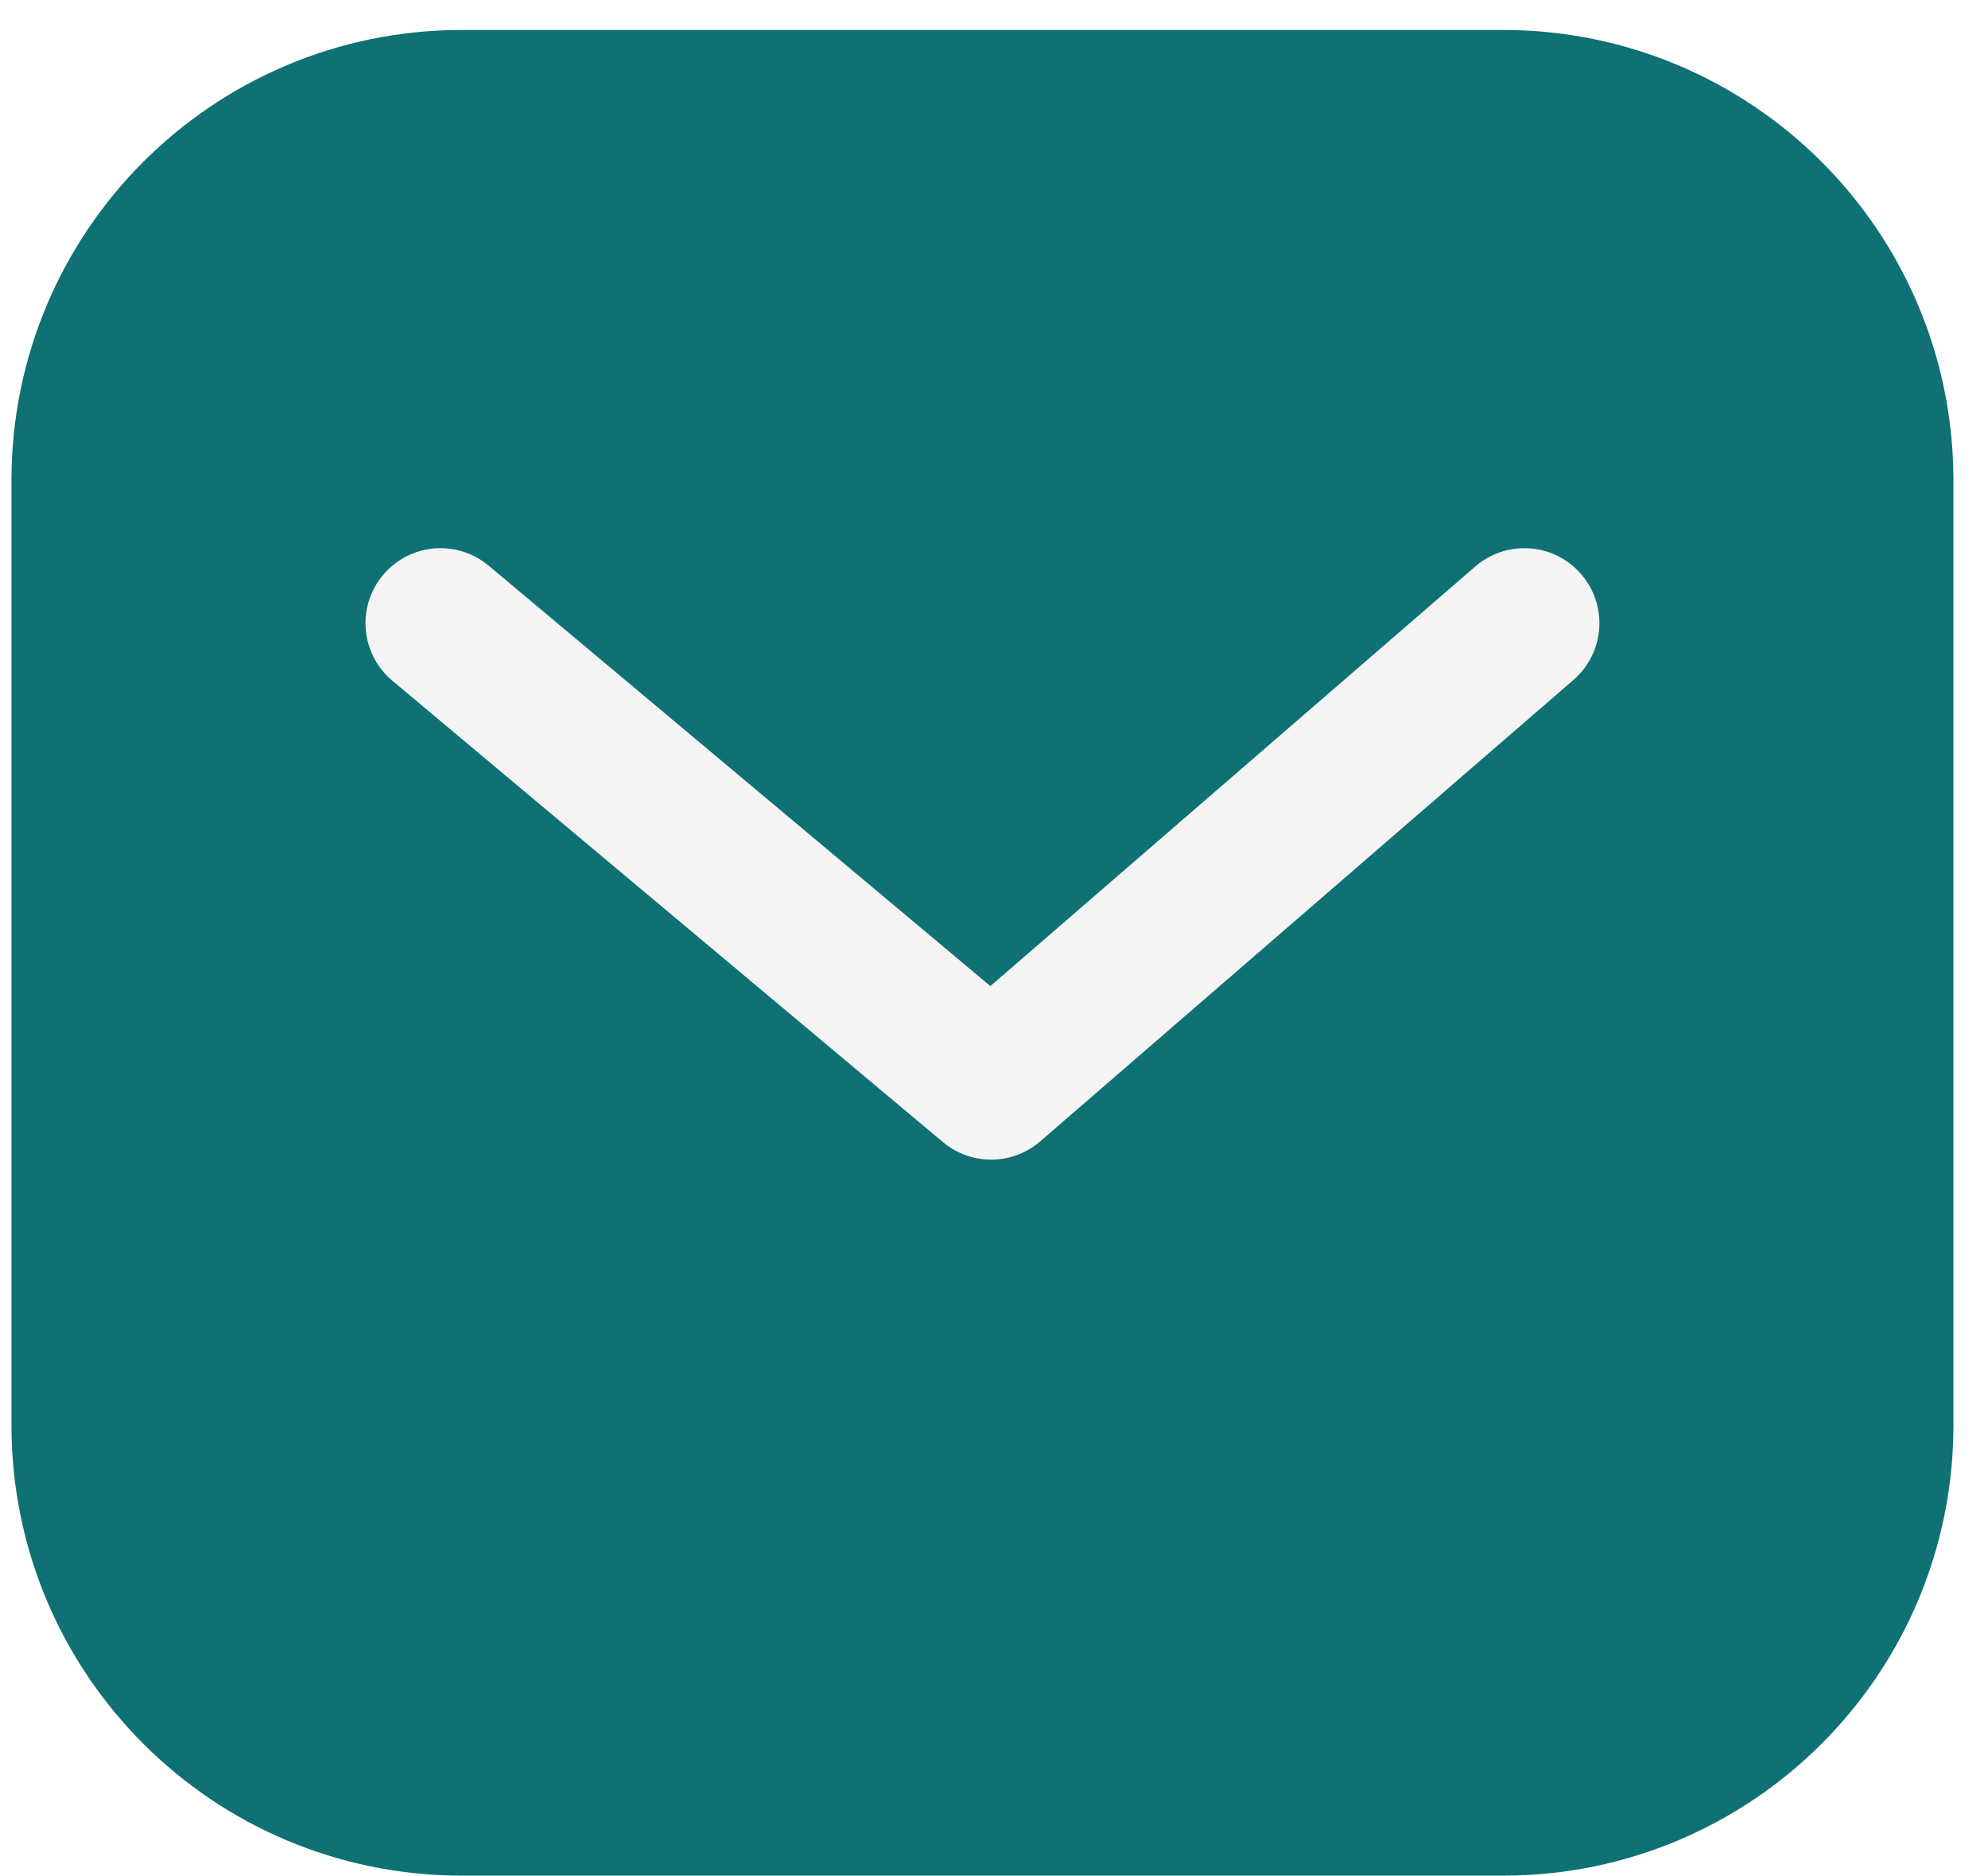
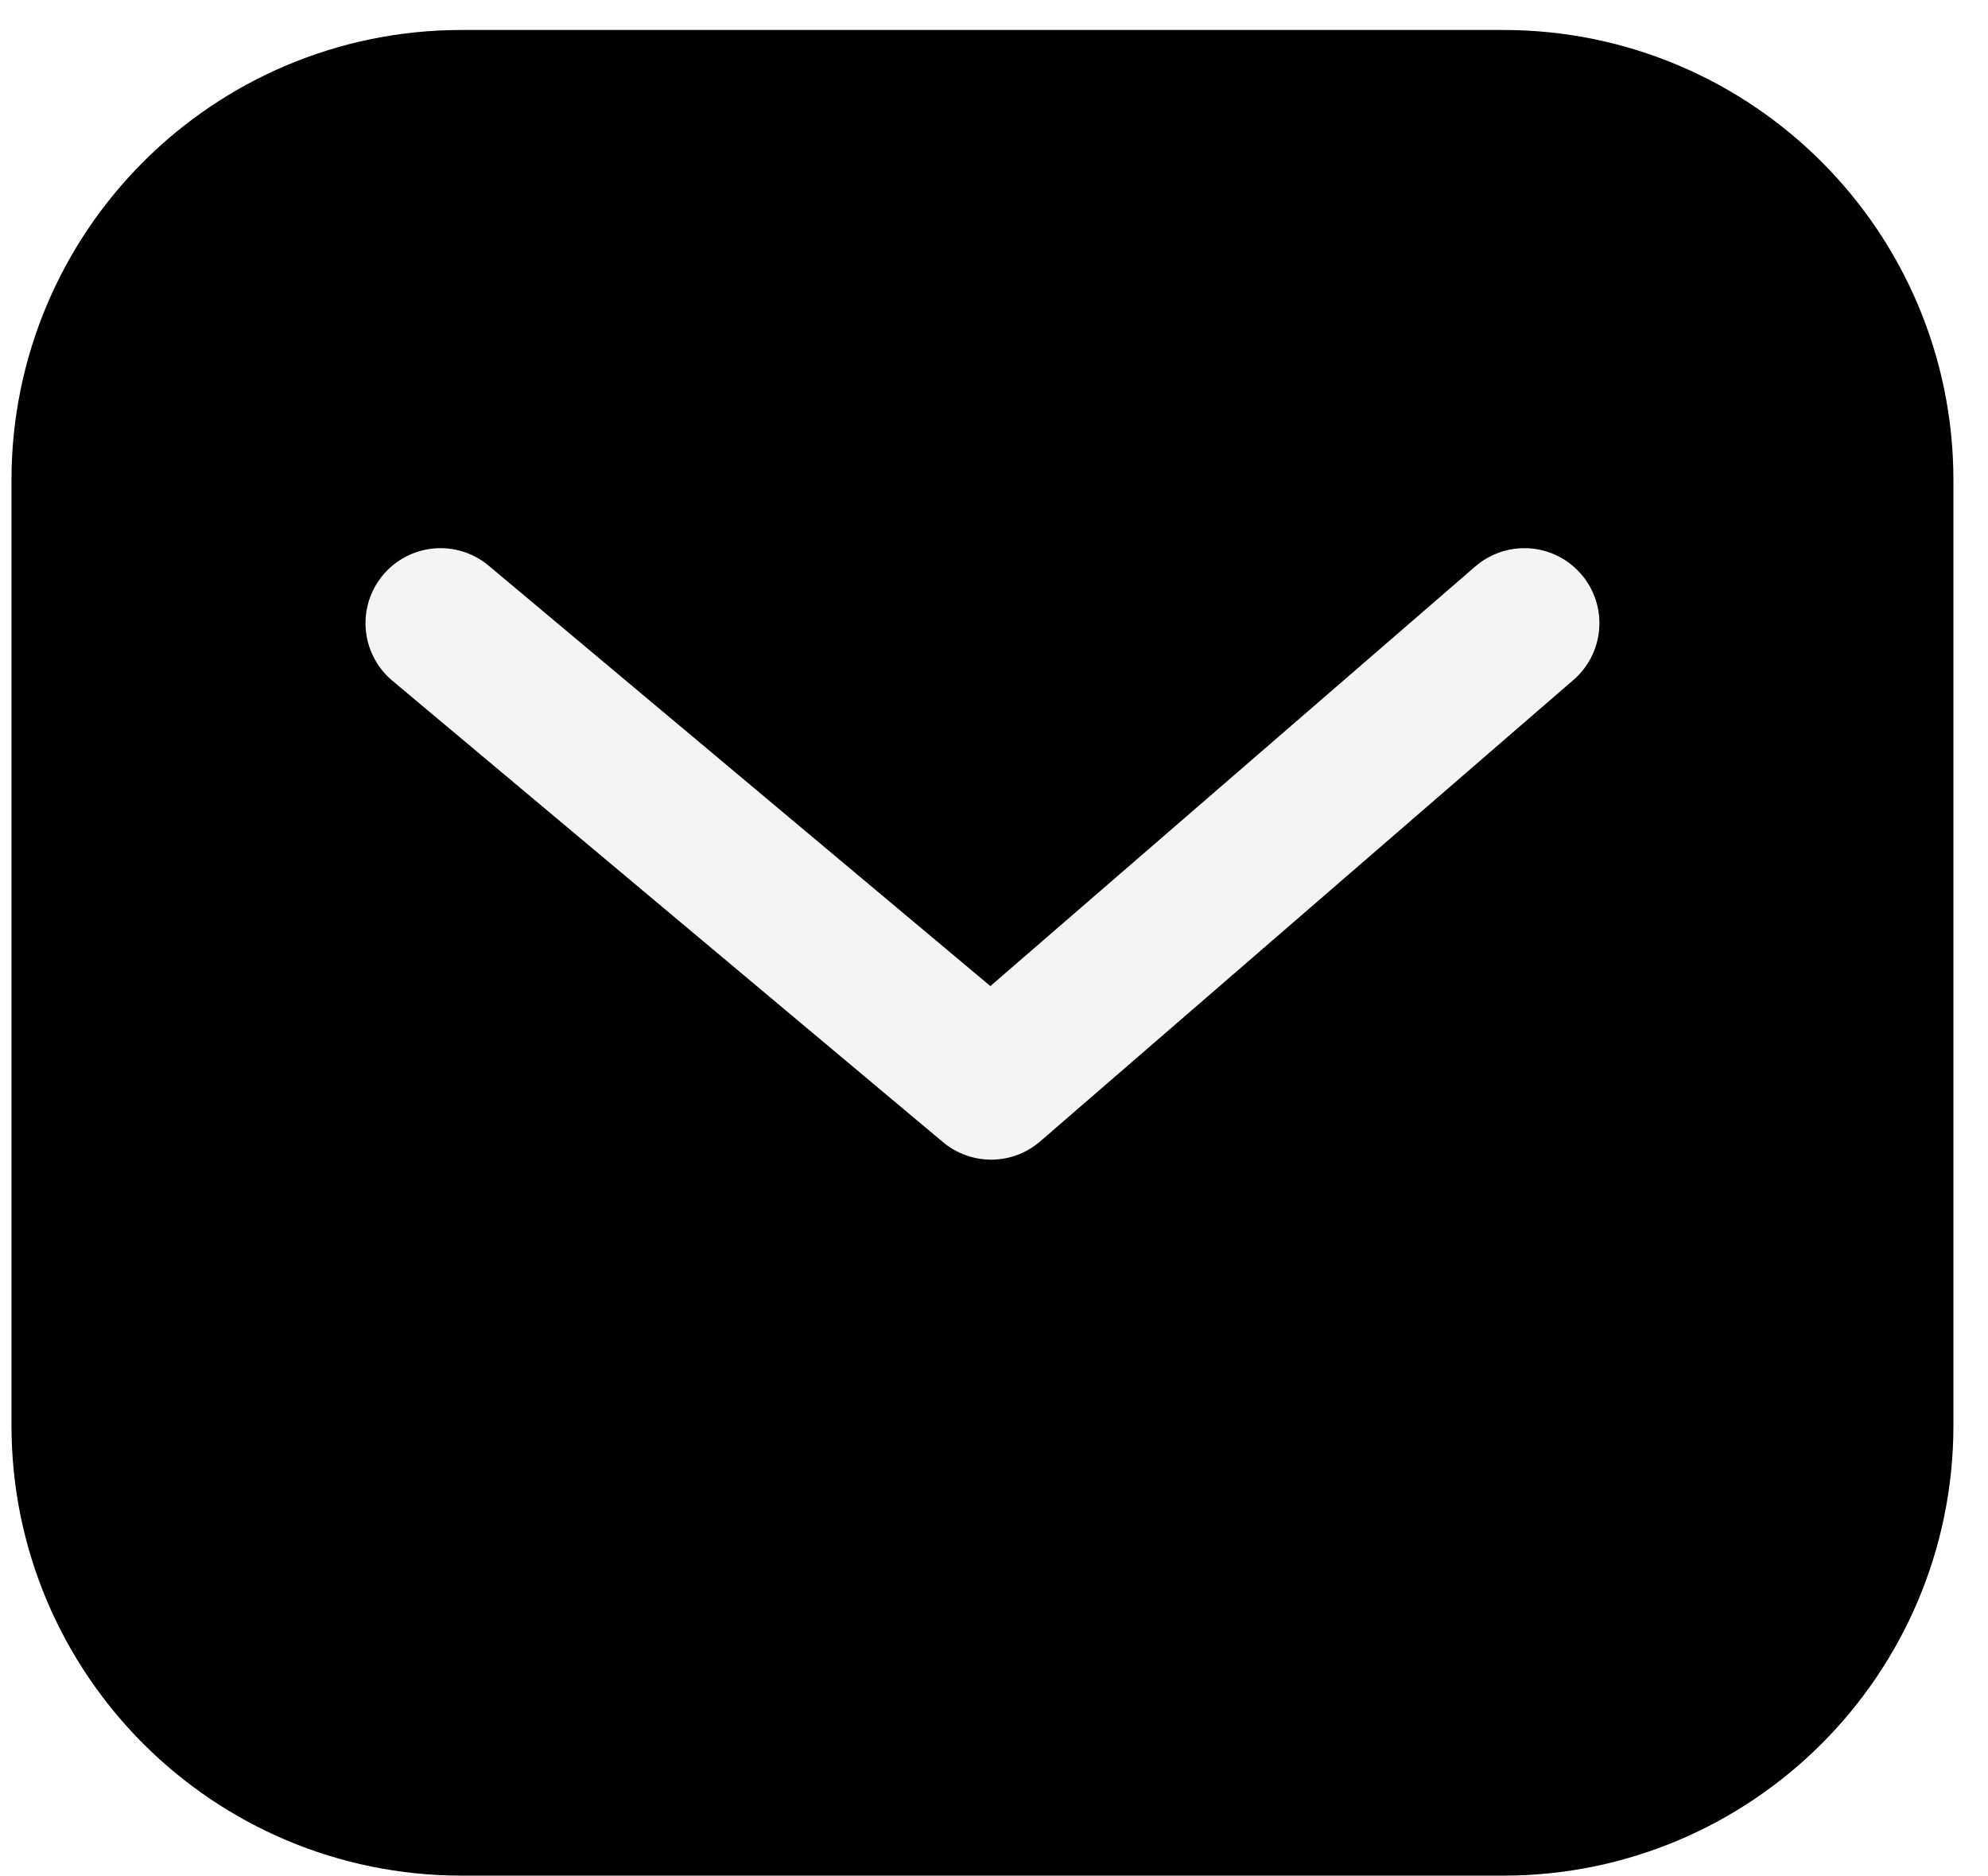
<svg xmlns="http://www.w3.org/2000/svg" width="53" height="50" viewBox="0 0 53 50" fill="none">
-   <rect x="4.306" y="4.799" width="43.772" height="41.202" rx="8" fill="#0F7173" stroke="#0F7173" stroke-width="8" />
+   <rect x="4.306" y="4.799" width="43.772" height="41.202" rx="8" fill="currentColor" stroke="currentColor" stroke-width="8" />
  <path d="M11.744 16.613L26.424 28.914L40.64 16.613" stroke="#F4F4F4" stroke-width="4" stroke-linecap="round" stroke-linejoin="round" />
</svg>
